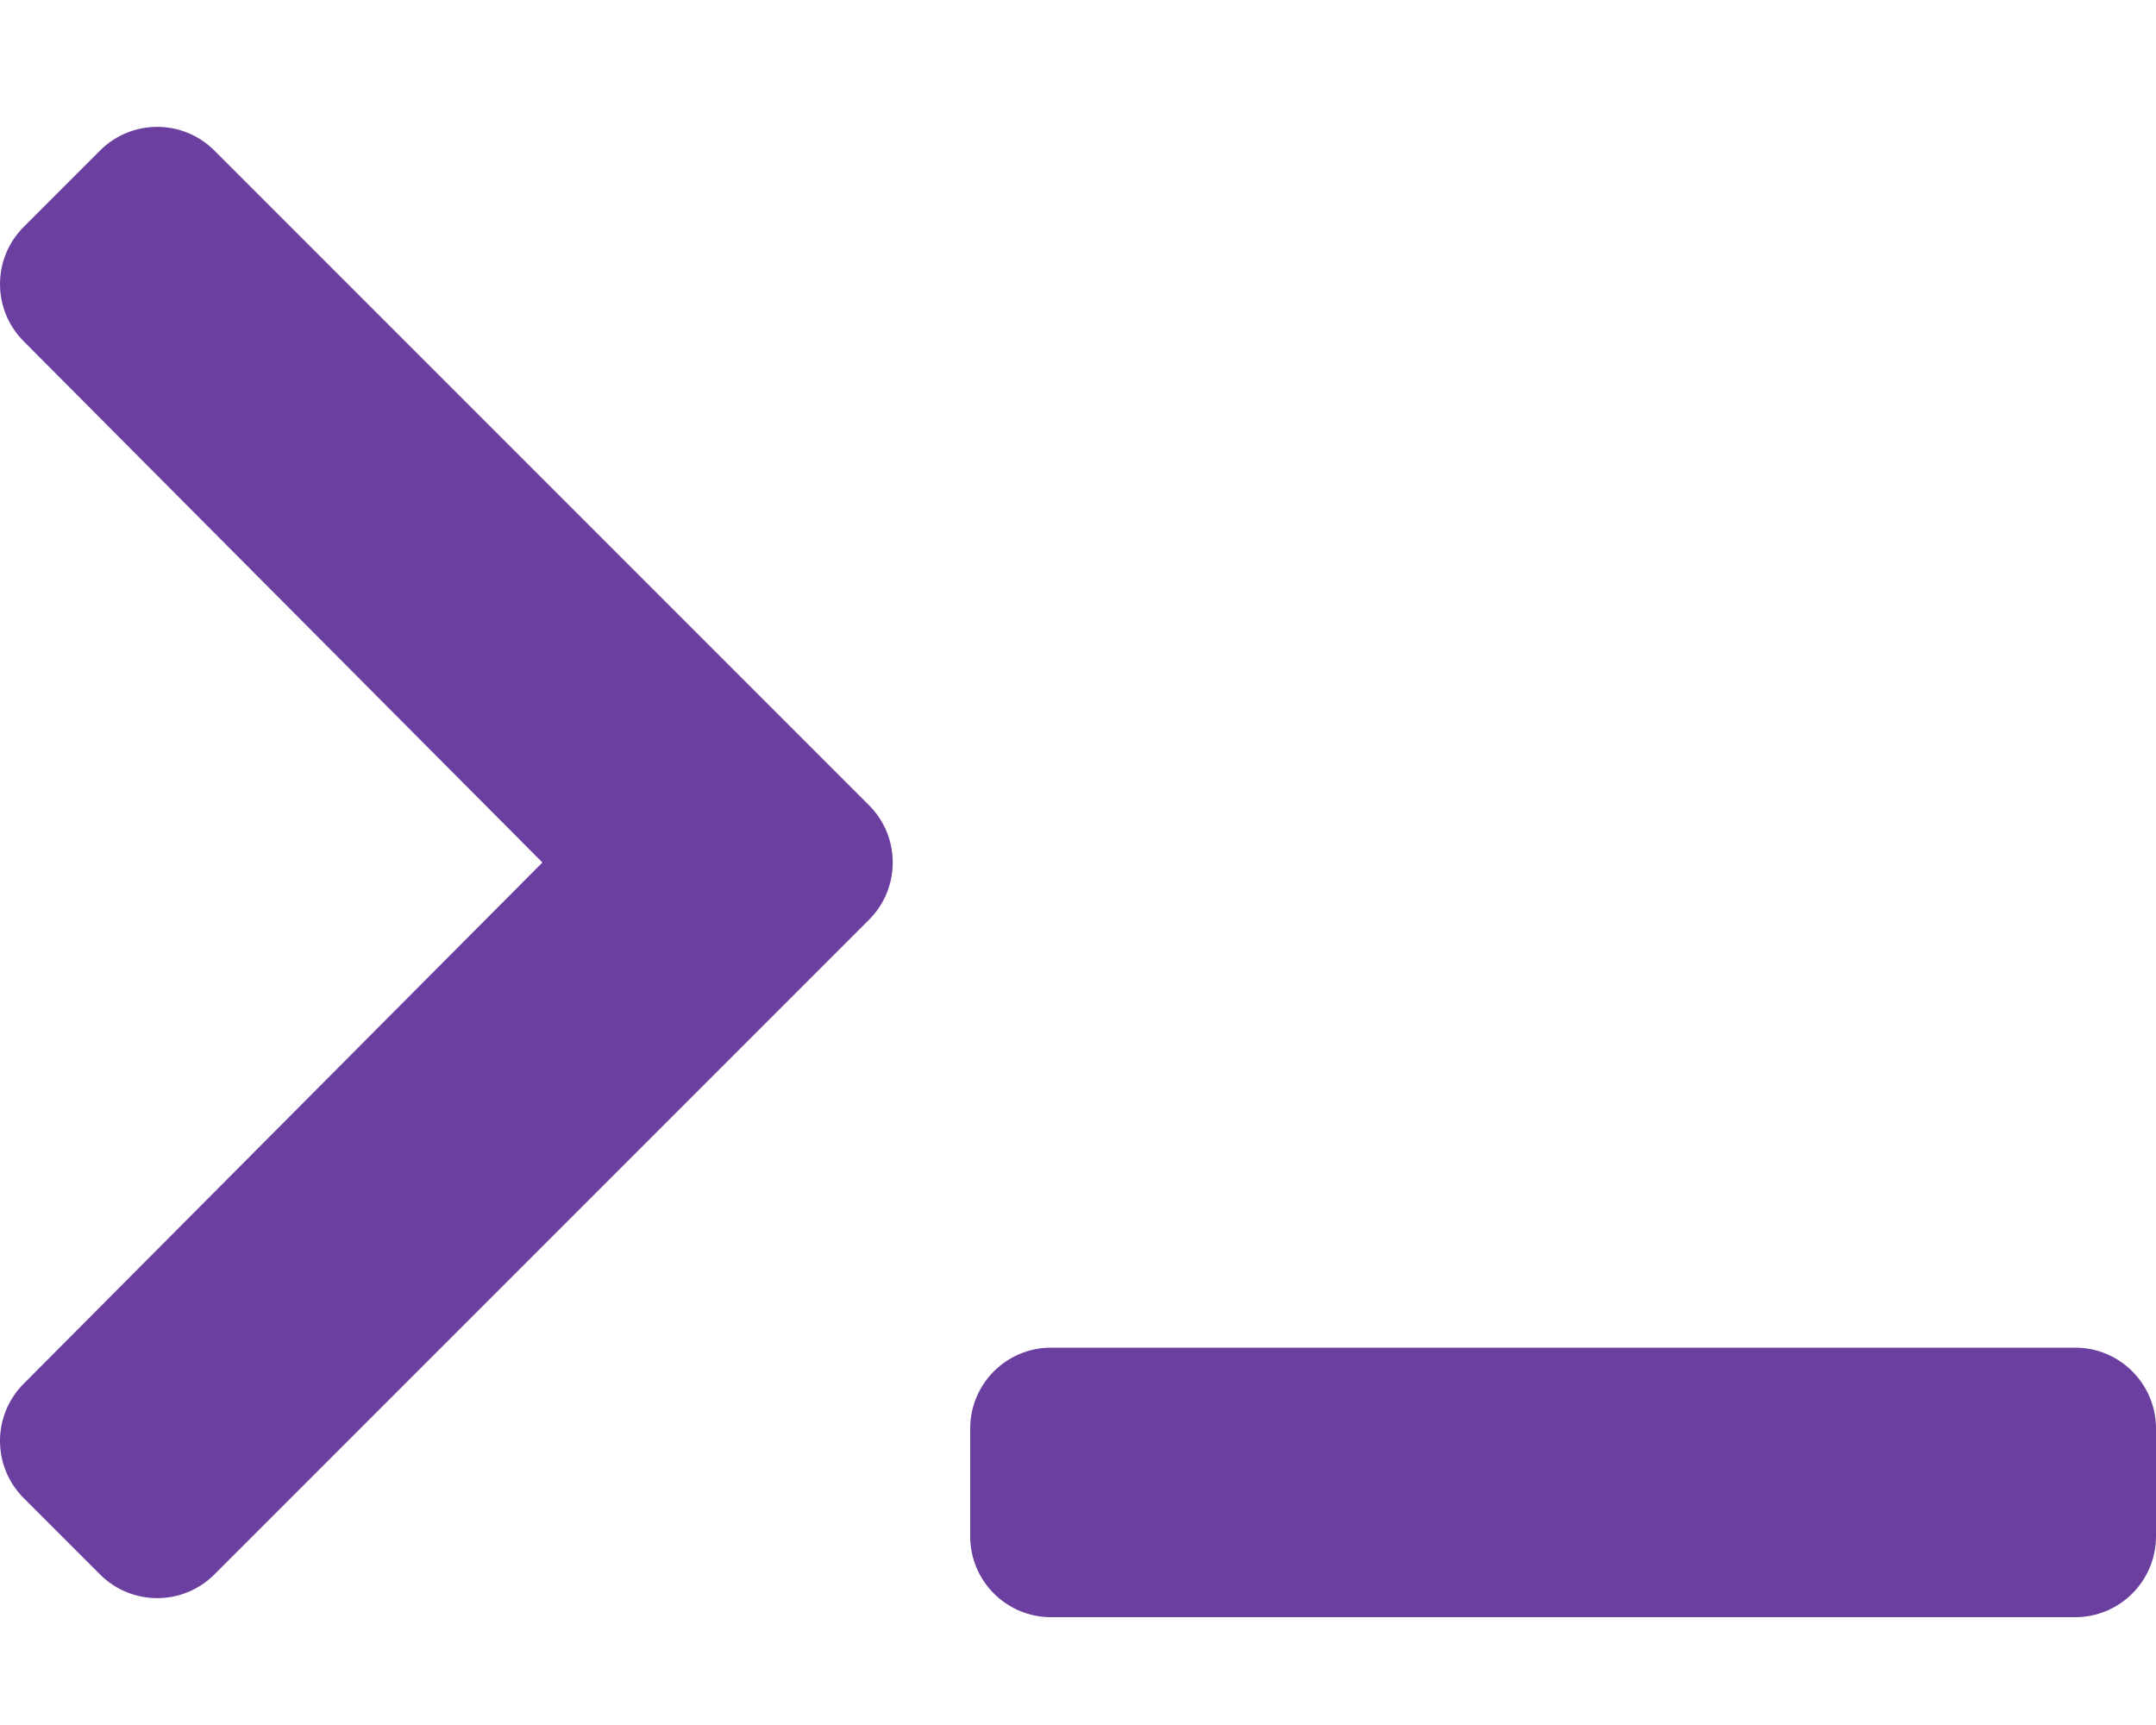
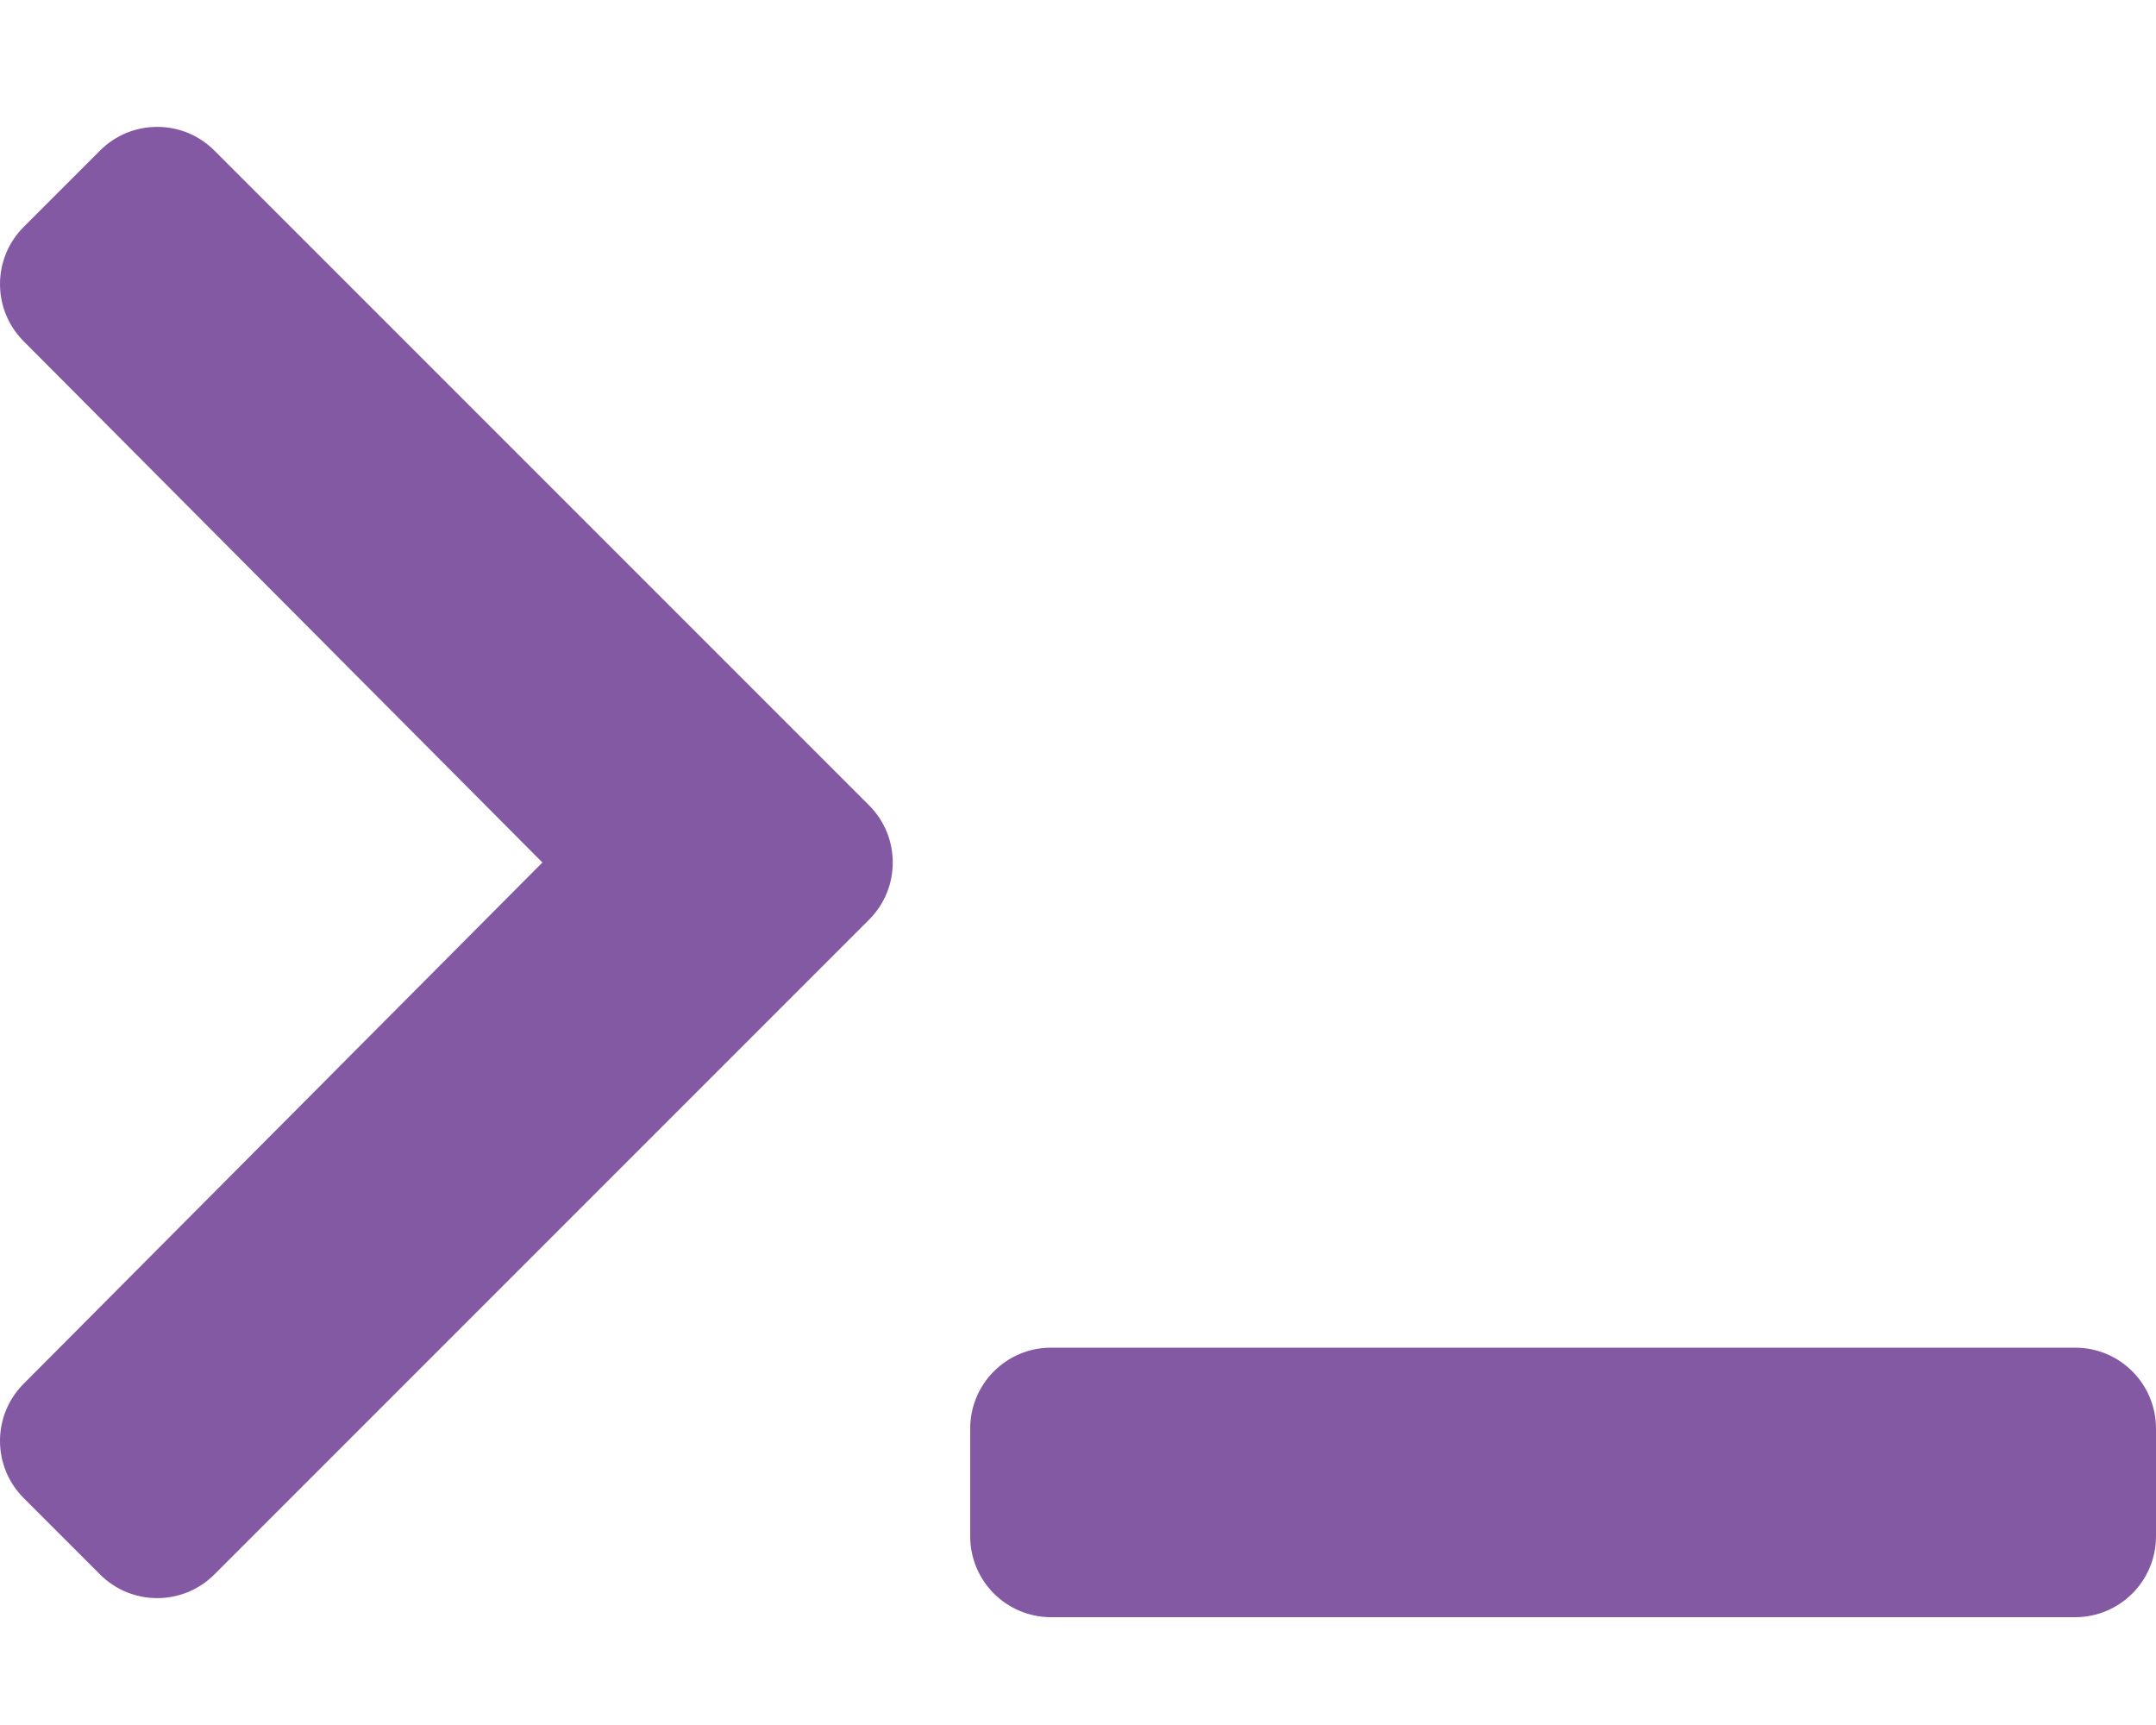
- <svg xmlns="http://www.w3.org/2000/svg" style="fill:#6B3FA0;" viewBox="0 0 640 512">
+ <svg xmlns="http://www.w3.org/2000/svg" style="fill:#8359A3;" viewBox="0 0 640 512">
  <path d="M257.981 272.971L63.638 467.314c-9.373 9.373-24.569 9.373-33.941 0L7.029 444.647c-9.357-9.357-9.375-24.522-.04-33.901L161.011 256 6.99 101.255c-9.335-9.379-9.317-24.544.04-33.901l22.667-22.667c9.373-9.373 24.569-9.373 33.941 0L257.981 239.03c9.373 9.372 9.373 24.568 0 33.941zM640 456v-32c0-13.255-10.745-24-24-24H312c-13.255 0-24 10.745-24 24v32c0 13.255 10.745 24 24 24h304c13.255 0 24-10.745 24-24z" />
</svg>
